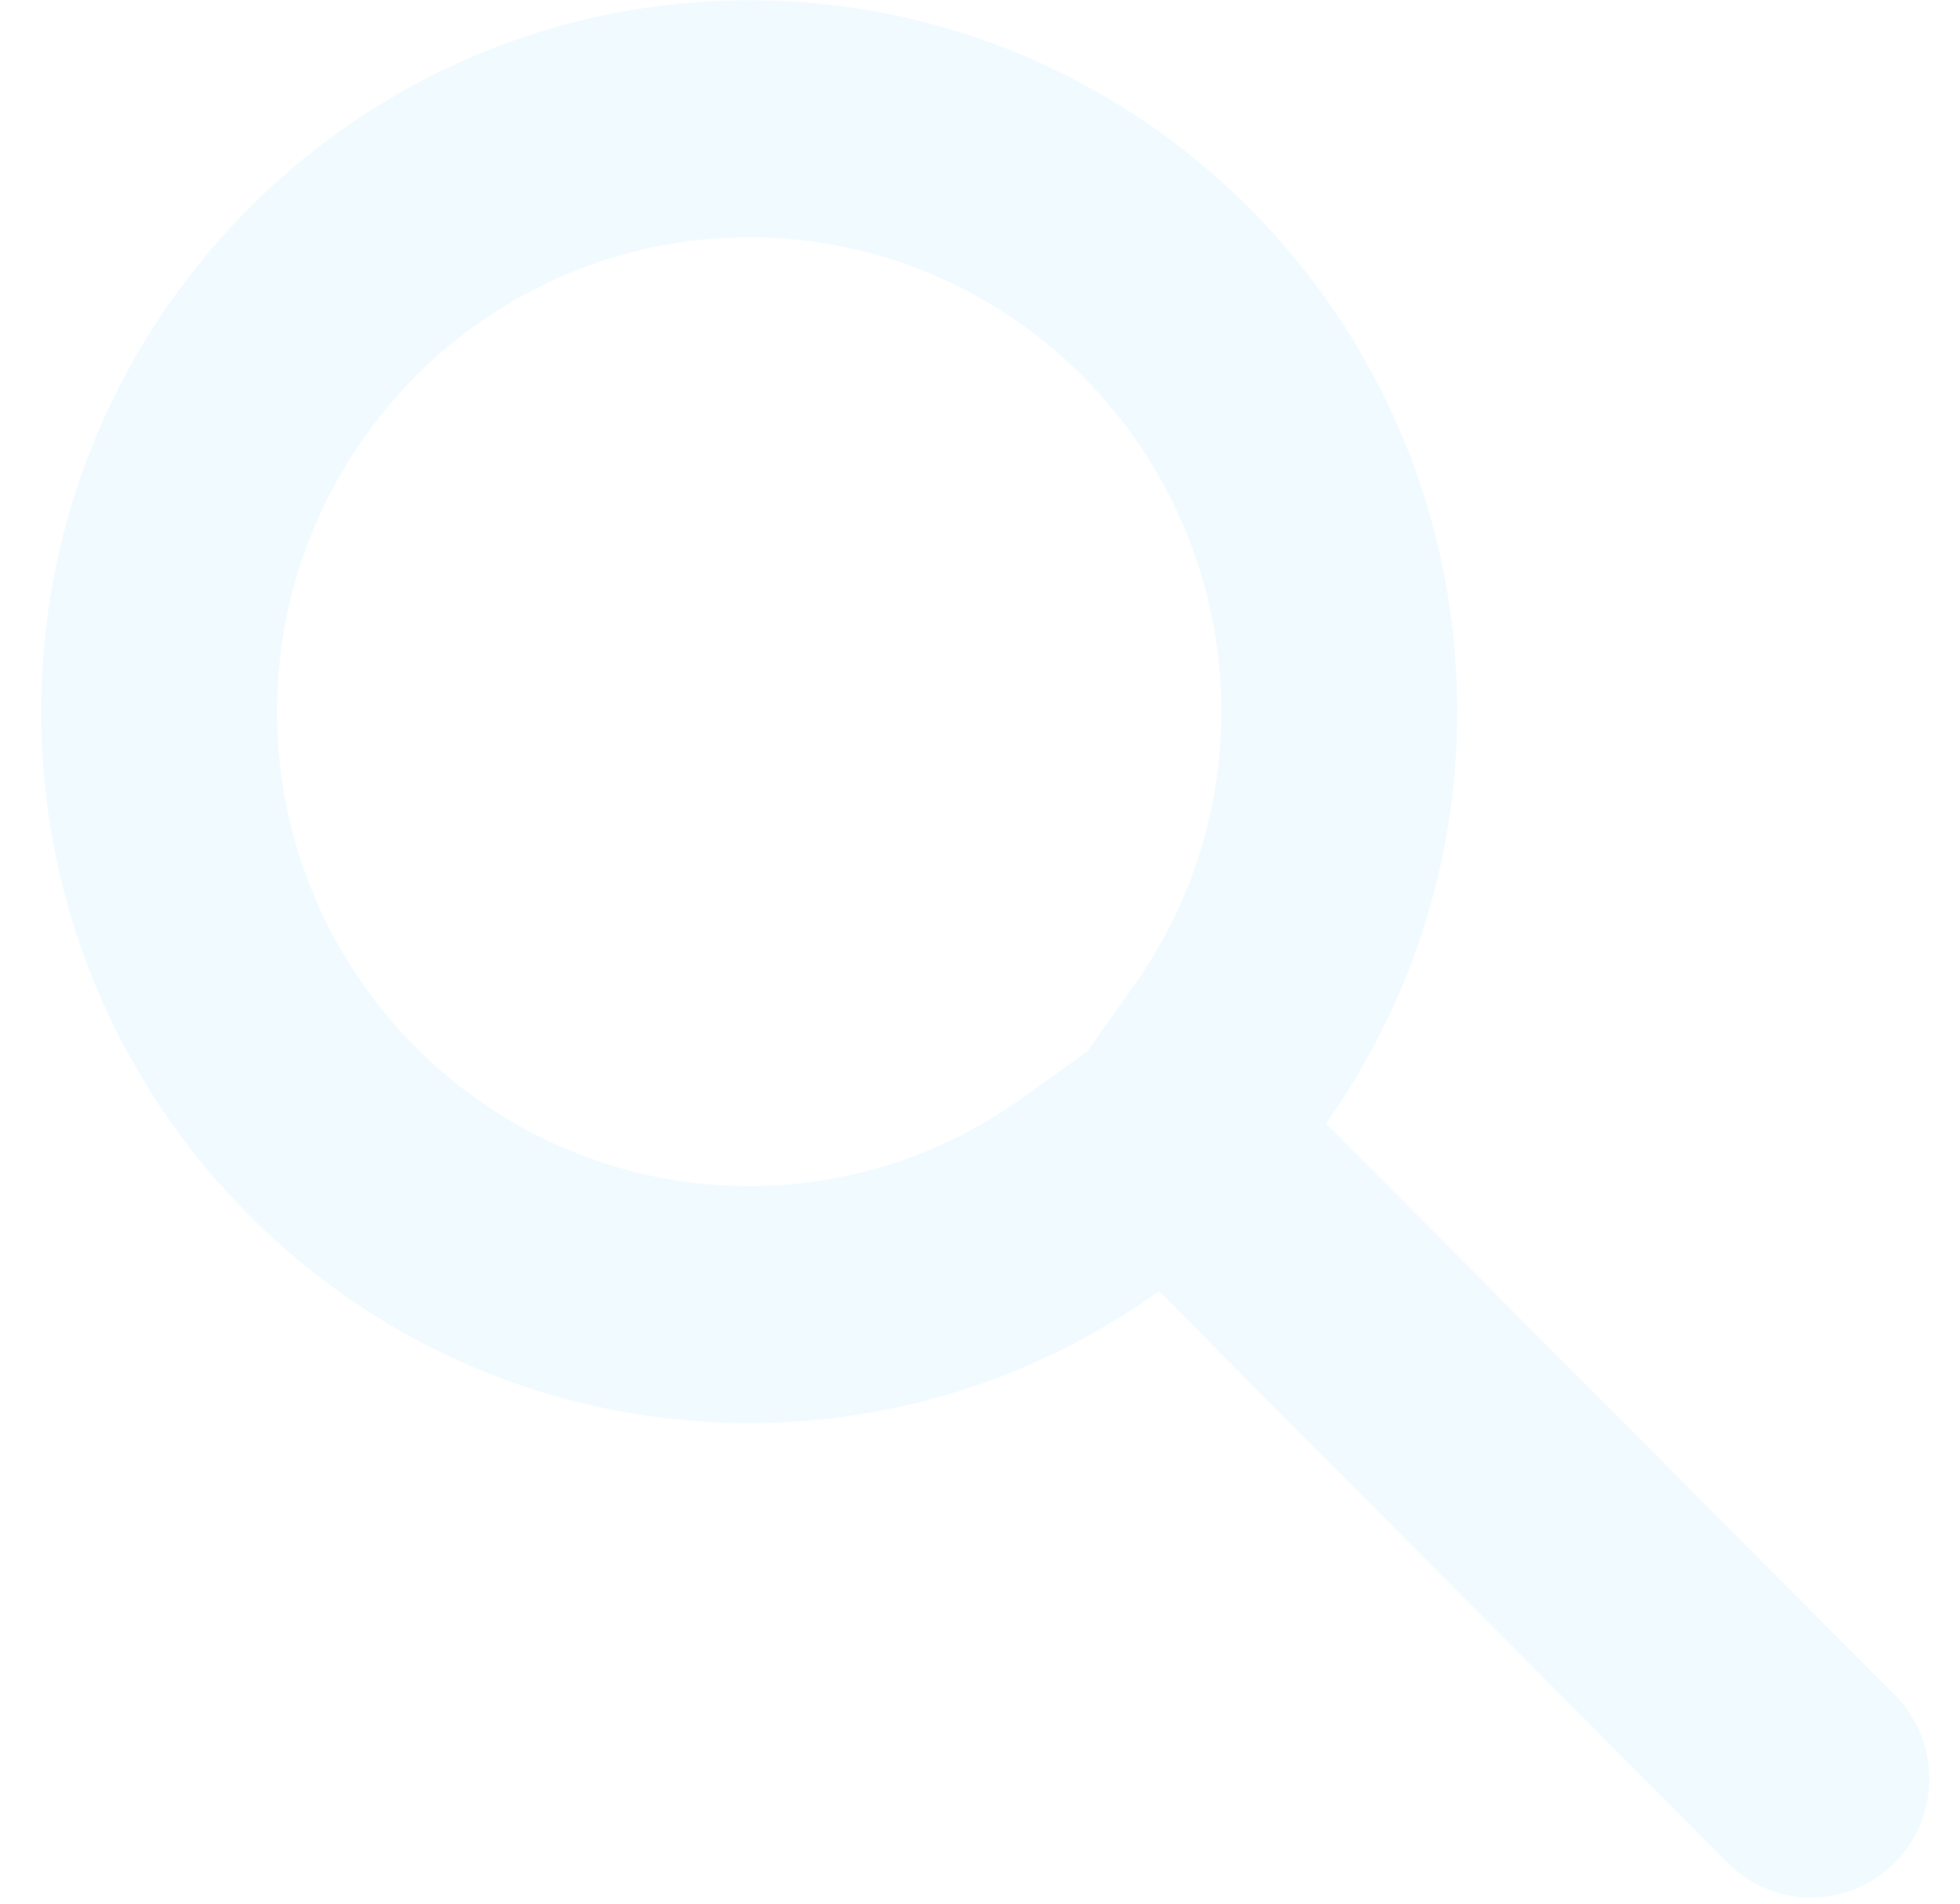
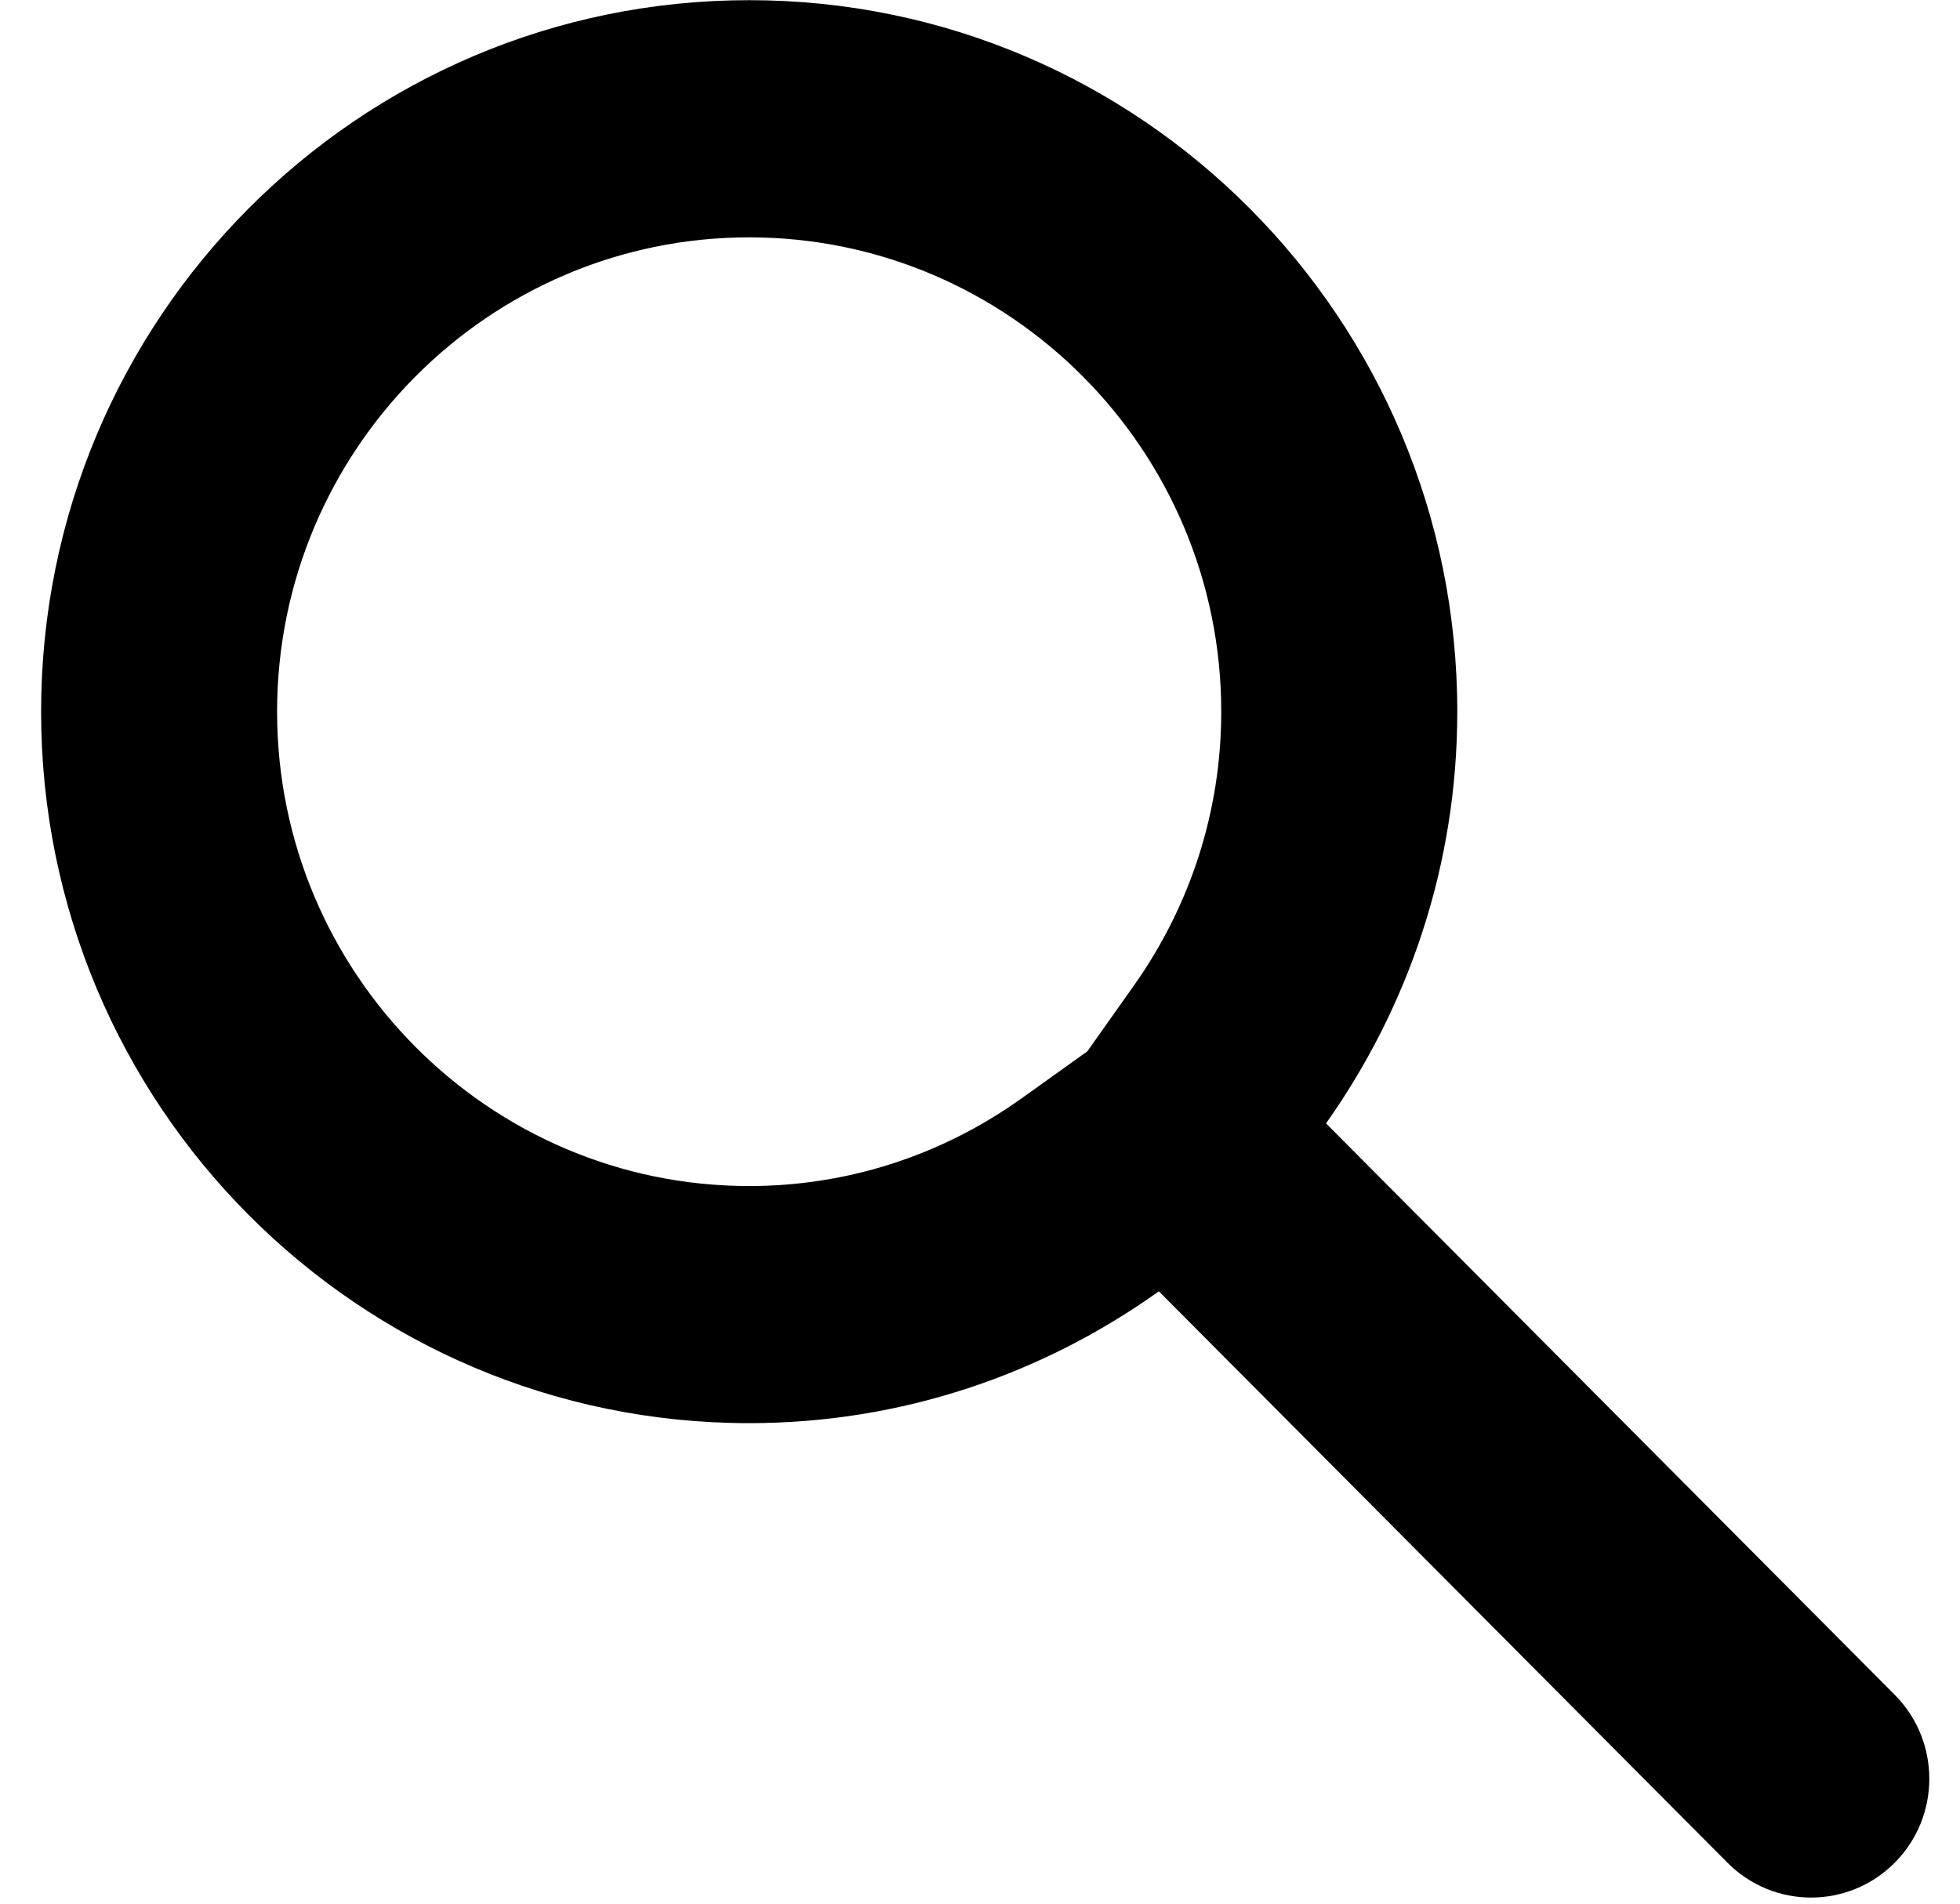
<svg xmlns="http://www.w3.org/2000/svg" width="35px" height="34px">
-   <path fill-rule="evenodd" fill="rgb(241, 251, 255)" d="M13.378,4.239 C18.026,4.239 21.808,8.039 21.808,12.711 C21.808,14.470 21.267,16.164 20.245,17.607 L19.416,18.778 L18.250,19.612 C16.813,20.640 15.129,21.183 13.378,21.183 C8.730,21.183 4.948,17.382 4.948,12.711 C4.948,8.039 8.730,4.239 13.378,4.239 M13.378,0.003 C6.395,0.003 0.734,5.693 0.734,12.711 C0.734,19.729 6.395,25.418 13.378,25.418 C16.107,25.418 18.627,24.540 20.694,23.063 L30.848,33.269 C31.261,33.684 31.801,33.891 32.341,33.891 C32.881,33.891 33.422,33.684 33.834,33.269 C34.658,32.441 34.658,31.098 33.834,30.269 L23.679,20.064 C25.149,17.987 26.023,15.454 26.023,12.711 C26.023,5.693 20.361,0.003 13.378,0.003 L13.378,0.003 Z" />
+   <path d="M13.378,4.239 C18.026,4.239 21.808,8.039 21.808,12.711 C21.808,14.470 21.267,16.164 20.245,17.607 L19.416,18.778 L18.250,19.612 C16.813,20.640 15.129,21.183 13.378,21.183 C8.730,21.183 4.948,17.382 4.948,12.711 C4.948,8.039 8.730,4.239 13.378,4.239 M13.378,0.003 C6.395,0.003 0.734,5.693 0.734,12.711 C0.734,19.729 6.395,25.418 13.378,25.418 C16.107,25.418 18.627,24.540 20.694,23.063 L30.848,33.269 C31.261,33.684 31.801,33.891 32.341,33.891 C32.881,33.891 33.422,33.684 33.834,33.269 C34.658,32.441 34.658,31.098 33.834,30.269 L23.679,20.064 C25.149,17.987 26.023,15.454 26.023,12.711 C26.023,5.693 20.361,0.003 13.378,0.003 L13.378,0.003 Z" />
</svg>
